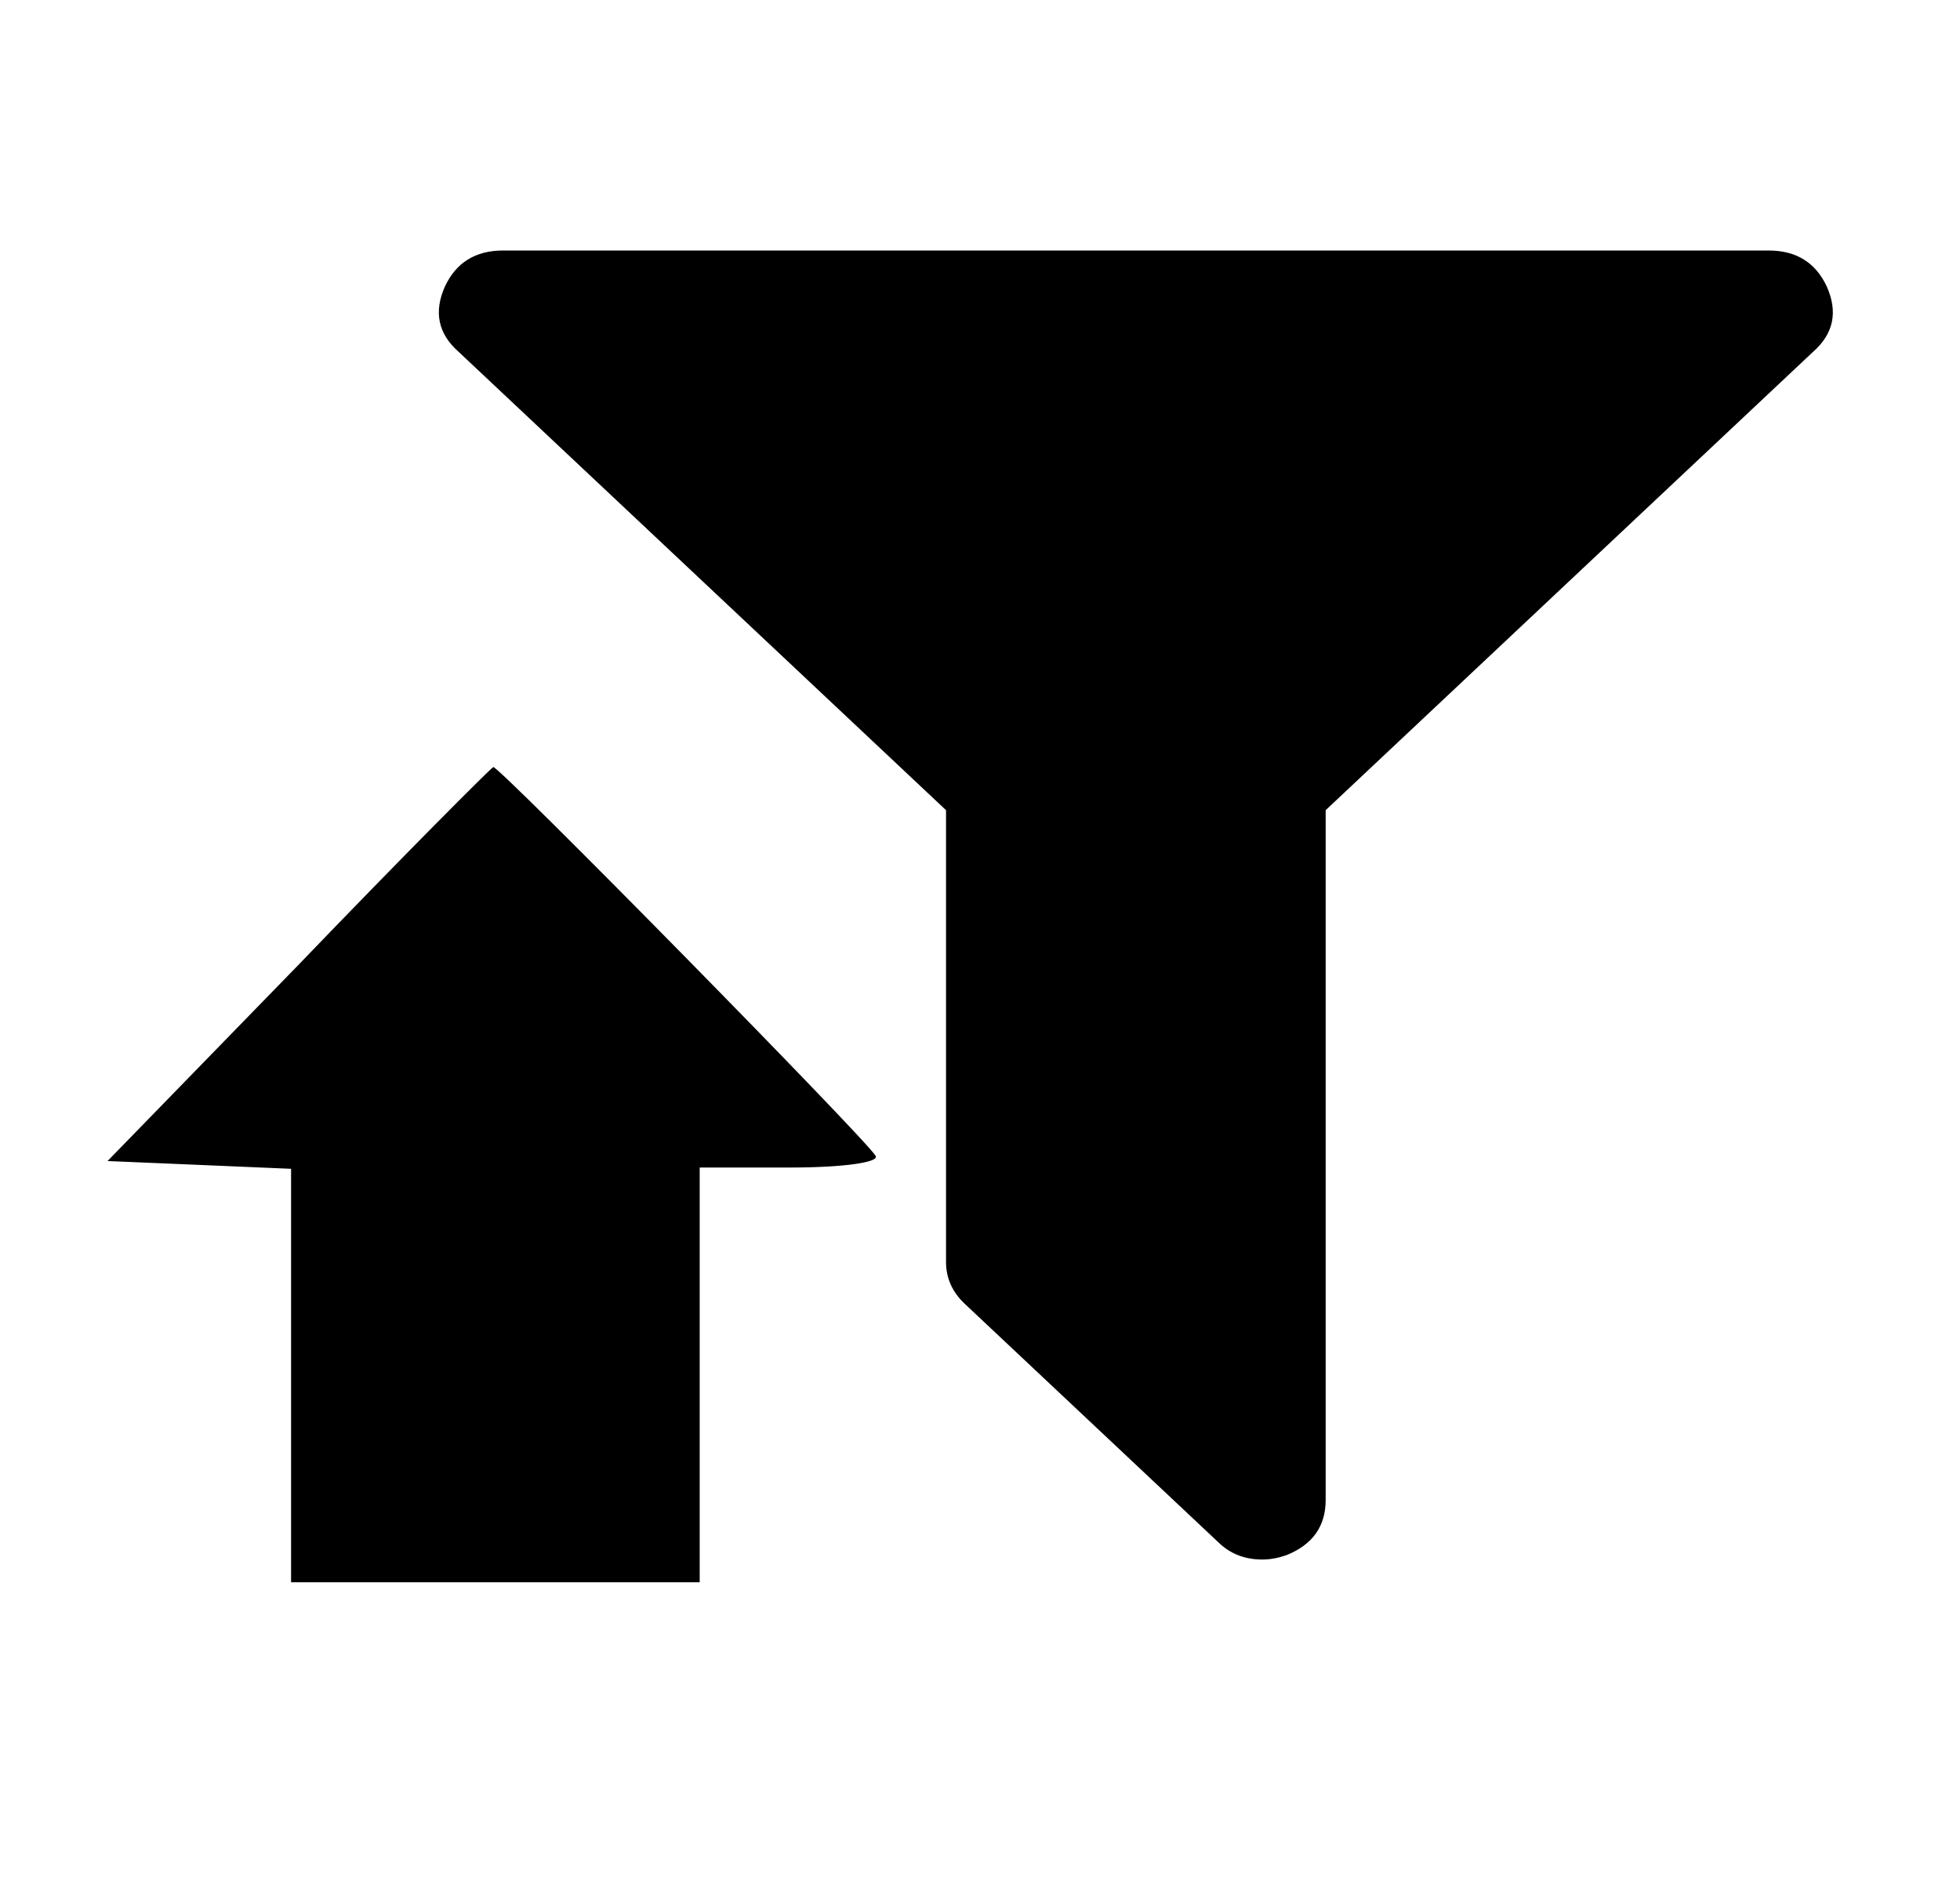
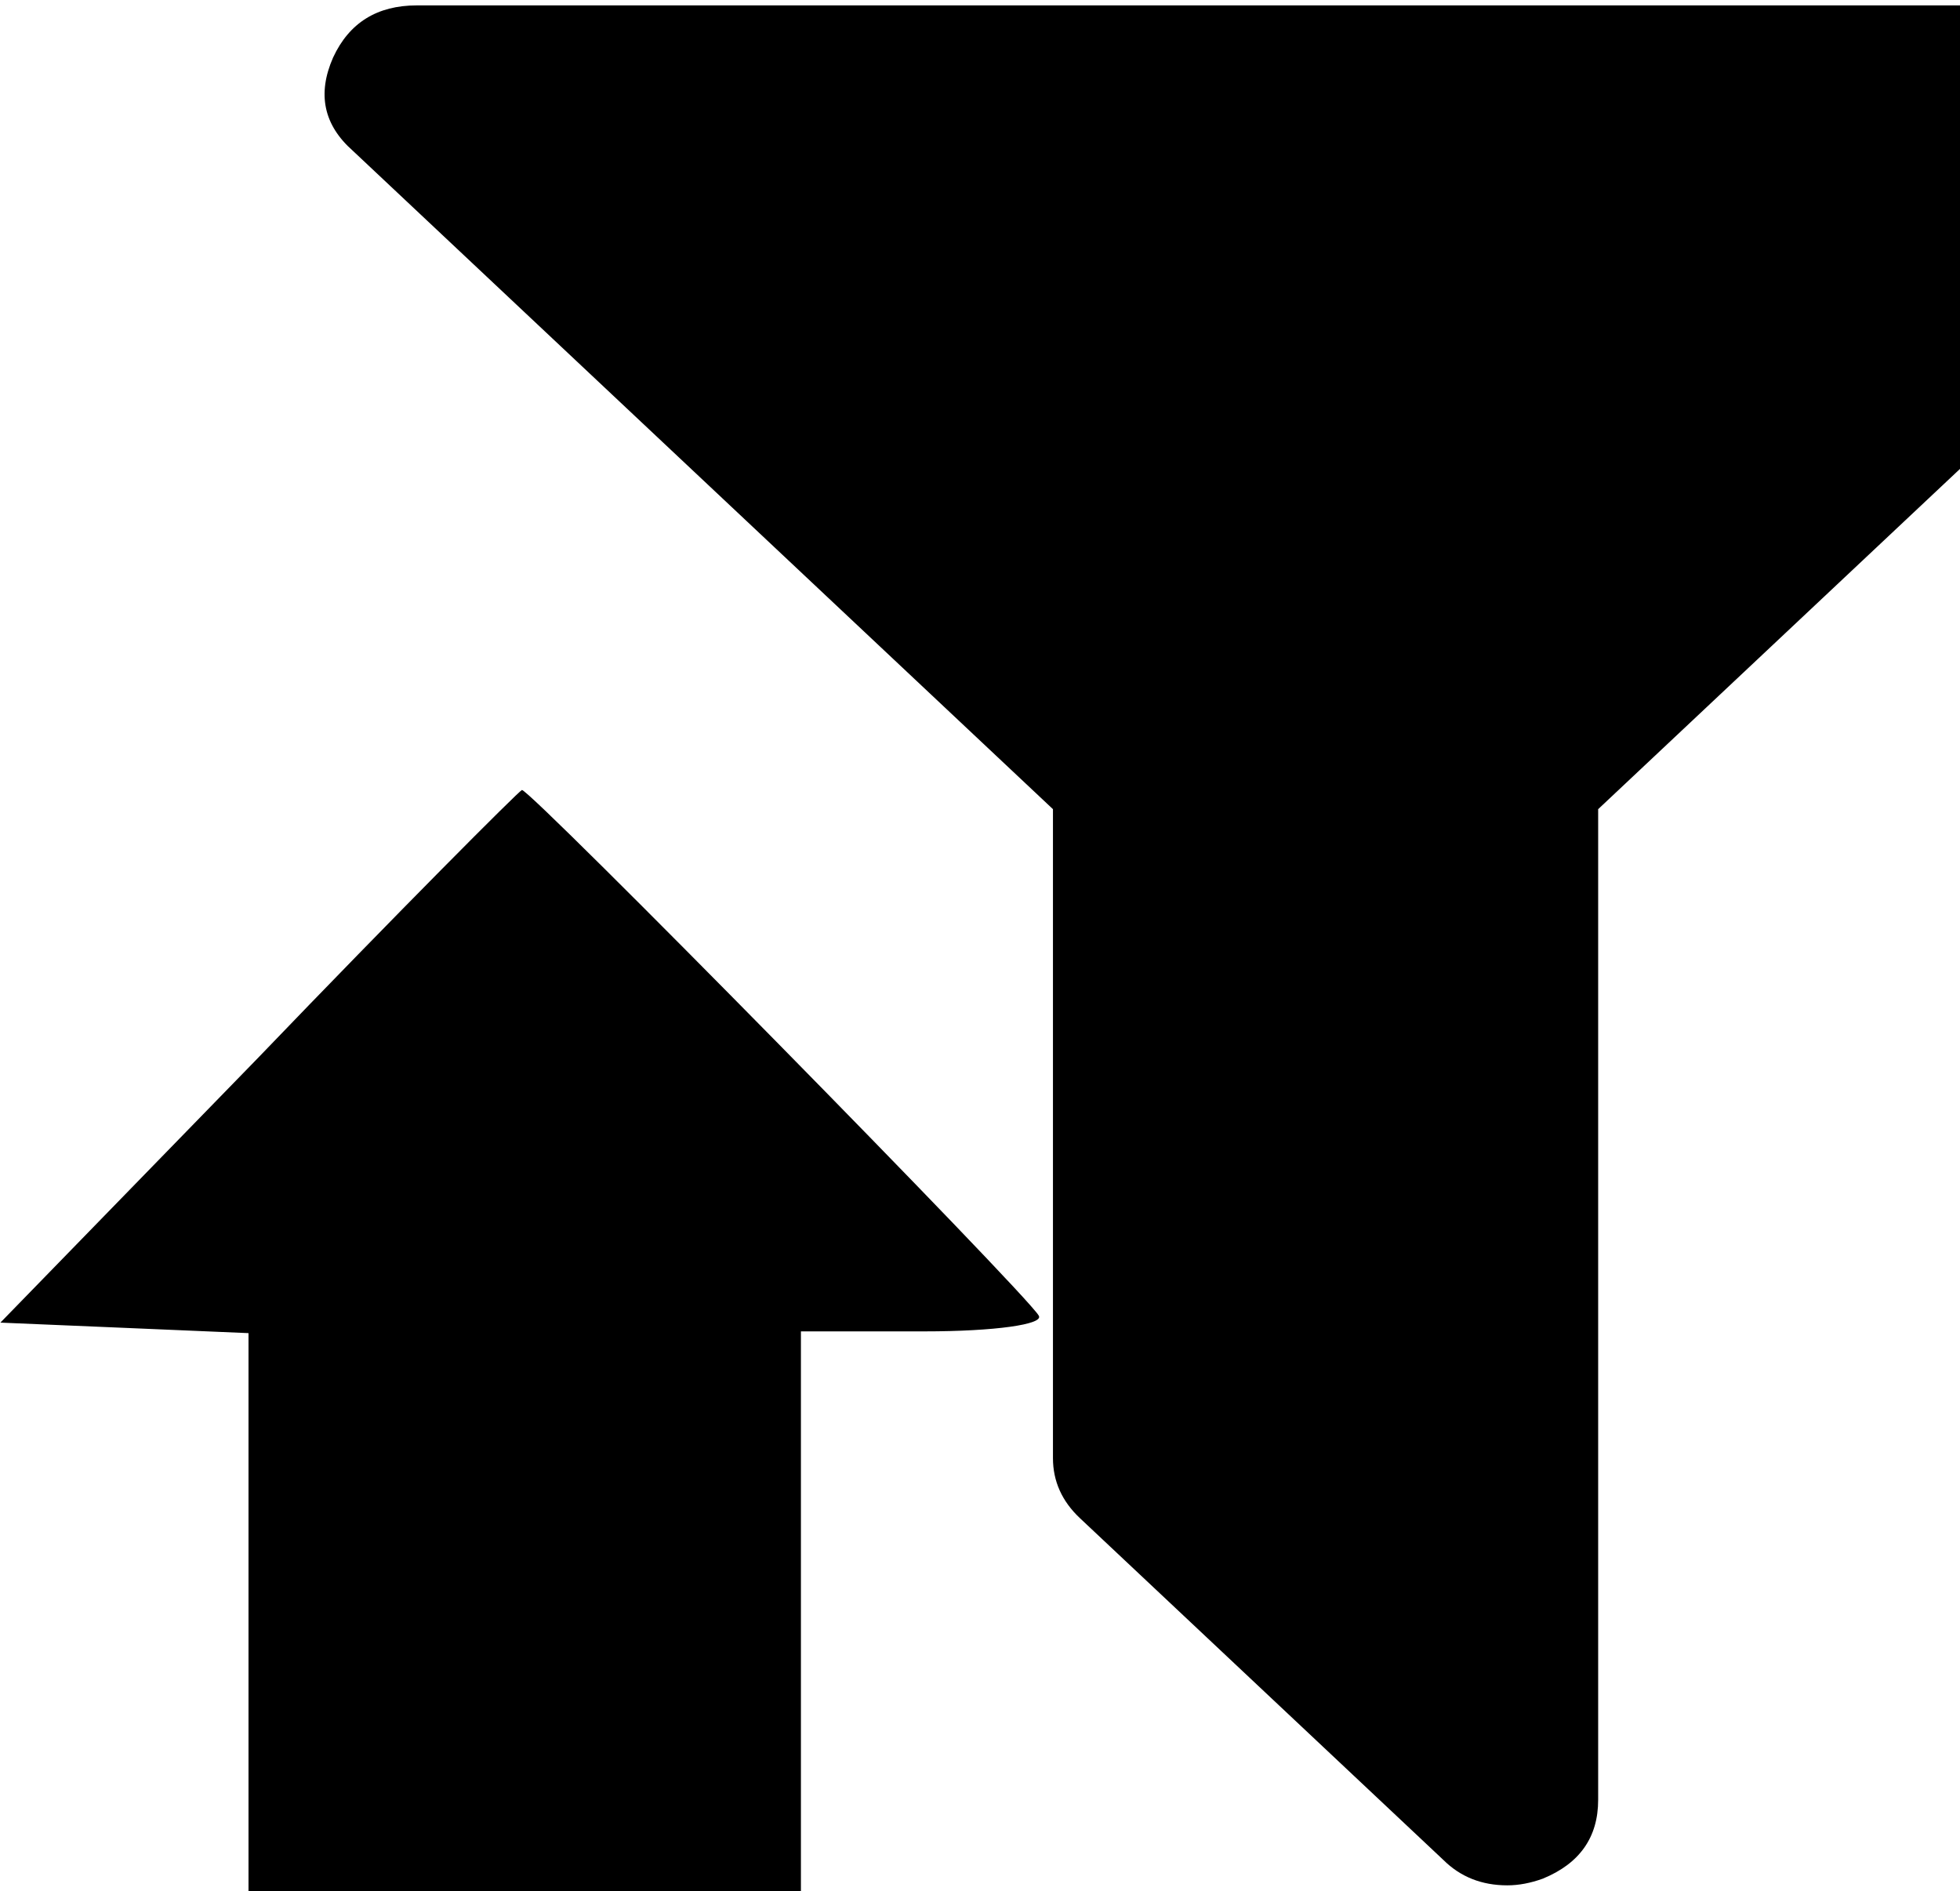
<svg xmlns="http://www.w3.org/2000/svg" version="1.0" width="283pt" height="273pt" viewBox="0 0 283 273" preserveAspectRatio="xMidYMid meet" id="svg163924">
  <defs id="defs163936">
    <symbol id="icon-filter" viewBox="0 0 22 28">
      <path class="path1" d="M21.922 4.609c0.156 0.375 0.078 0.812-0.219 1.094l-7.703 7.703v11.594c0 0.406-0.25 0.766-0.609 0.922-0.125 0.047-0.266 0.078-0.391 0.078-0.266 0-0.516-0.094-0.703-0.297l-4-4c-0.187-0.187-0.297-0.438-0.297-0.703v-7.594l-7.703-7.703c-0.297-0.281-0.375-0.719-0.219-1.094 0.156-0.359 0.516-0.609 0.922-0.609h20c0.406 0 0.766 0.25 0.922 0.609z" id="path170429" />
    </symbol>
  </defs>
  <g transform="translate(0,273) scale(0.1,-0.1)" fill="#000000" stroke="none" id="g163928">
-     <path d="m 430.271,1336.166 -275,-282.563 133,-5.614 132,-5.614 0,-297.534 0,-299.405 295,0 295,0 0,299.405 0,299.405 132,0 c 75,0 128,7.485 122,16.841 -14,24.327 -544,563.255 -552,561.384 -4,-1.871 -131,-129.118 -282,-286.306 z" id="path163932" />
-     <path id="path4924" d="m 2637.814,2315.959 q 24.267,-55.038 -19.984,-93.968 l -703.735,-661.804 0,-996.062 q 0,-56.381 -55.671,-79.202 -18.557,-6.712 -35.686,-6.712 -38.541,0 -64.235,25.506 l -365.428,343.655 q -27.122,25.506 -27.122,60.408 l 0,652.407 -703.735,661.804 q -44.251,38.93 -19.984,93.968 24.267,52.354 84.22,52.354 l 1827.142,0 q 59.953,0 84.22,-52.354 z" />
+     <path d="M 372.327,1202.29 0.556,820.295 180.358,812.705 l 178.45,-7.589 V 402.882 -1.882 h 398.809 398.809 V 402.882 807.646 h 178.45 c 101.392,0 173.042,10.119 164.931,22.768 -18.927,32.887 -735.43,761.462 -746.246,758.932 -5.408,-2.53 -177.098,-174.554 -381.234,-387.055 z" id="path163932" style="stroke-width:1.352" />
+     <path id="path4924" d="m 3346.895,2647.034 q 34.85,-79.043 -28.7,-134.95 L 2307.54,1561.647 V 131.172 q 0,-80.97 -79.951,-113.744 -26.65,-9.639 -51.25,-9.639 -55.35,0 -92.251,36.629 L 1559.286,537.952 q -38.95,36.629 -38.95,86.754 V 1561.647 L 509.681,2512.084 q -63.55,55.908 -28.7,134.95 34.85,75.187 120.951,75.187 H 3225.945 q 86.101,0 120.951,-75.187 z" style="stroke-width:1.436" />
  </g>
</svg>
